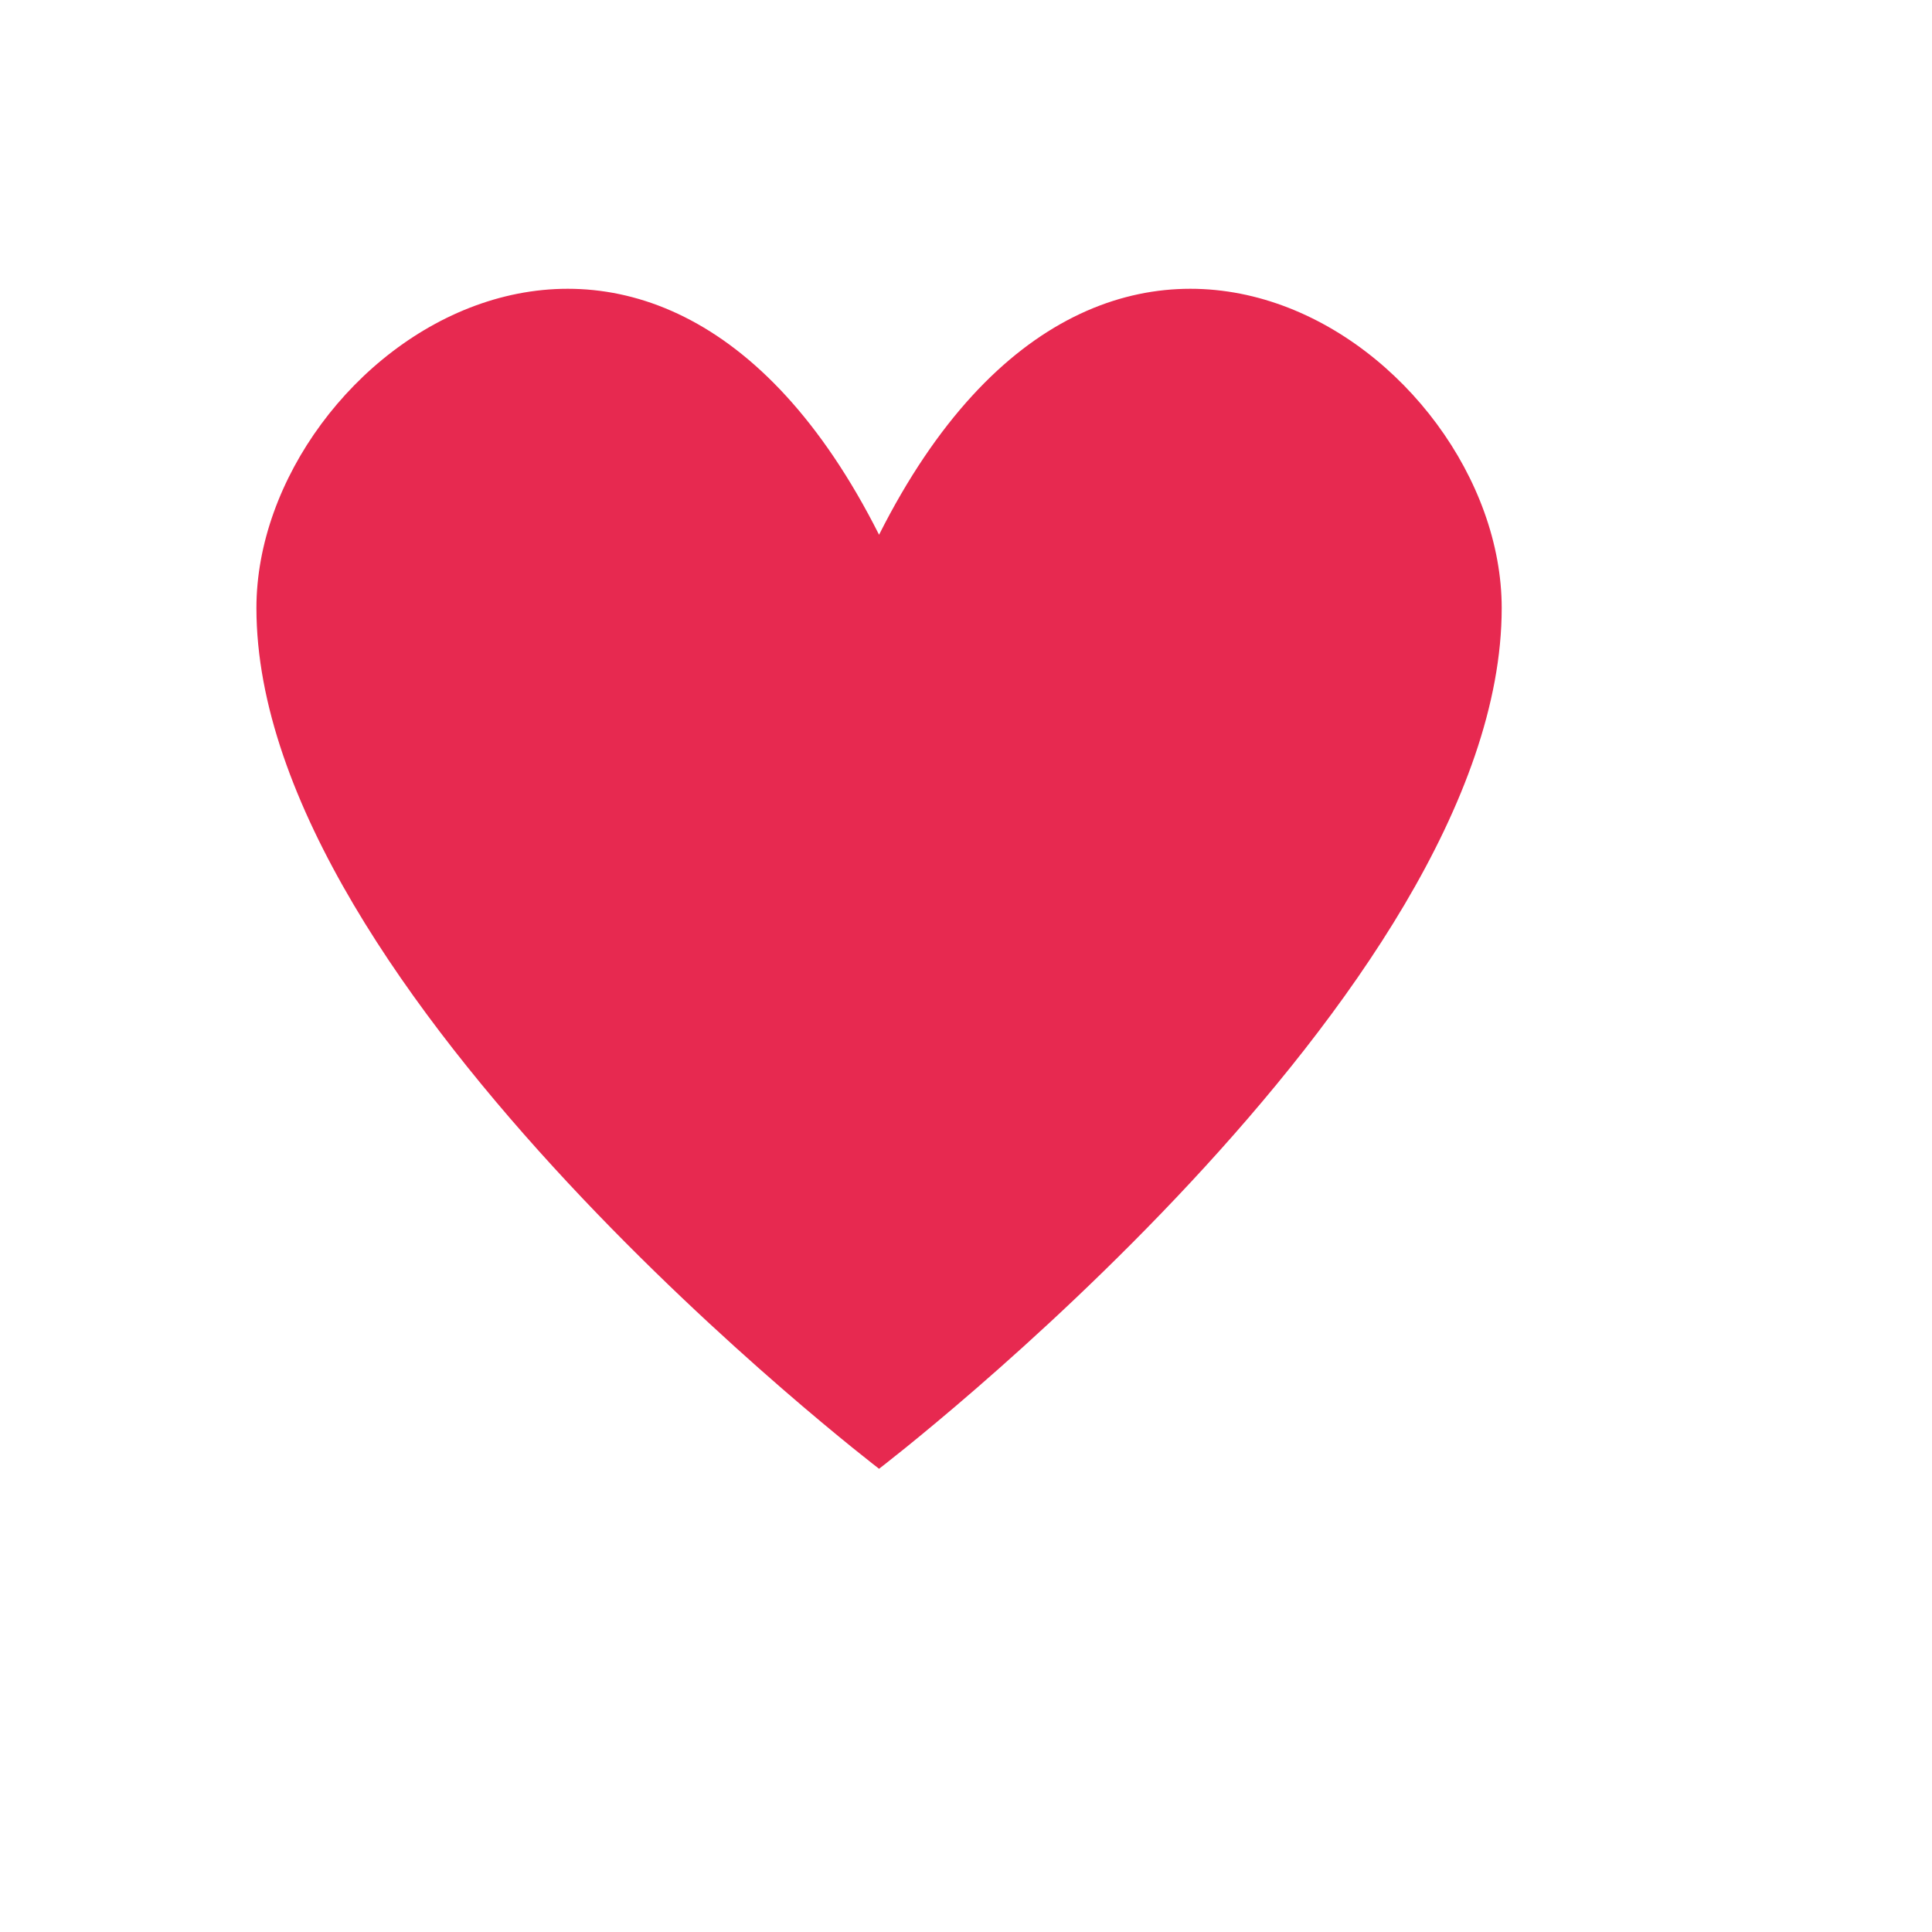
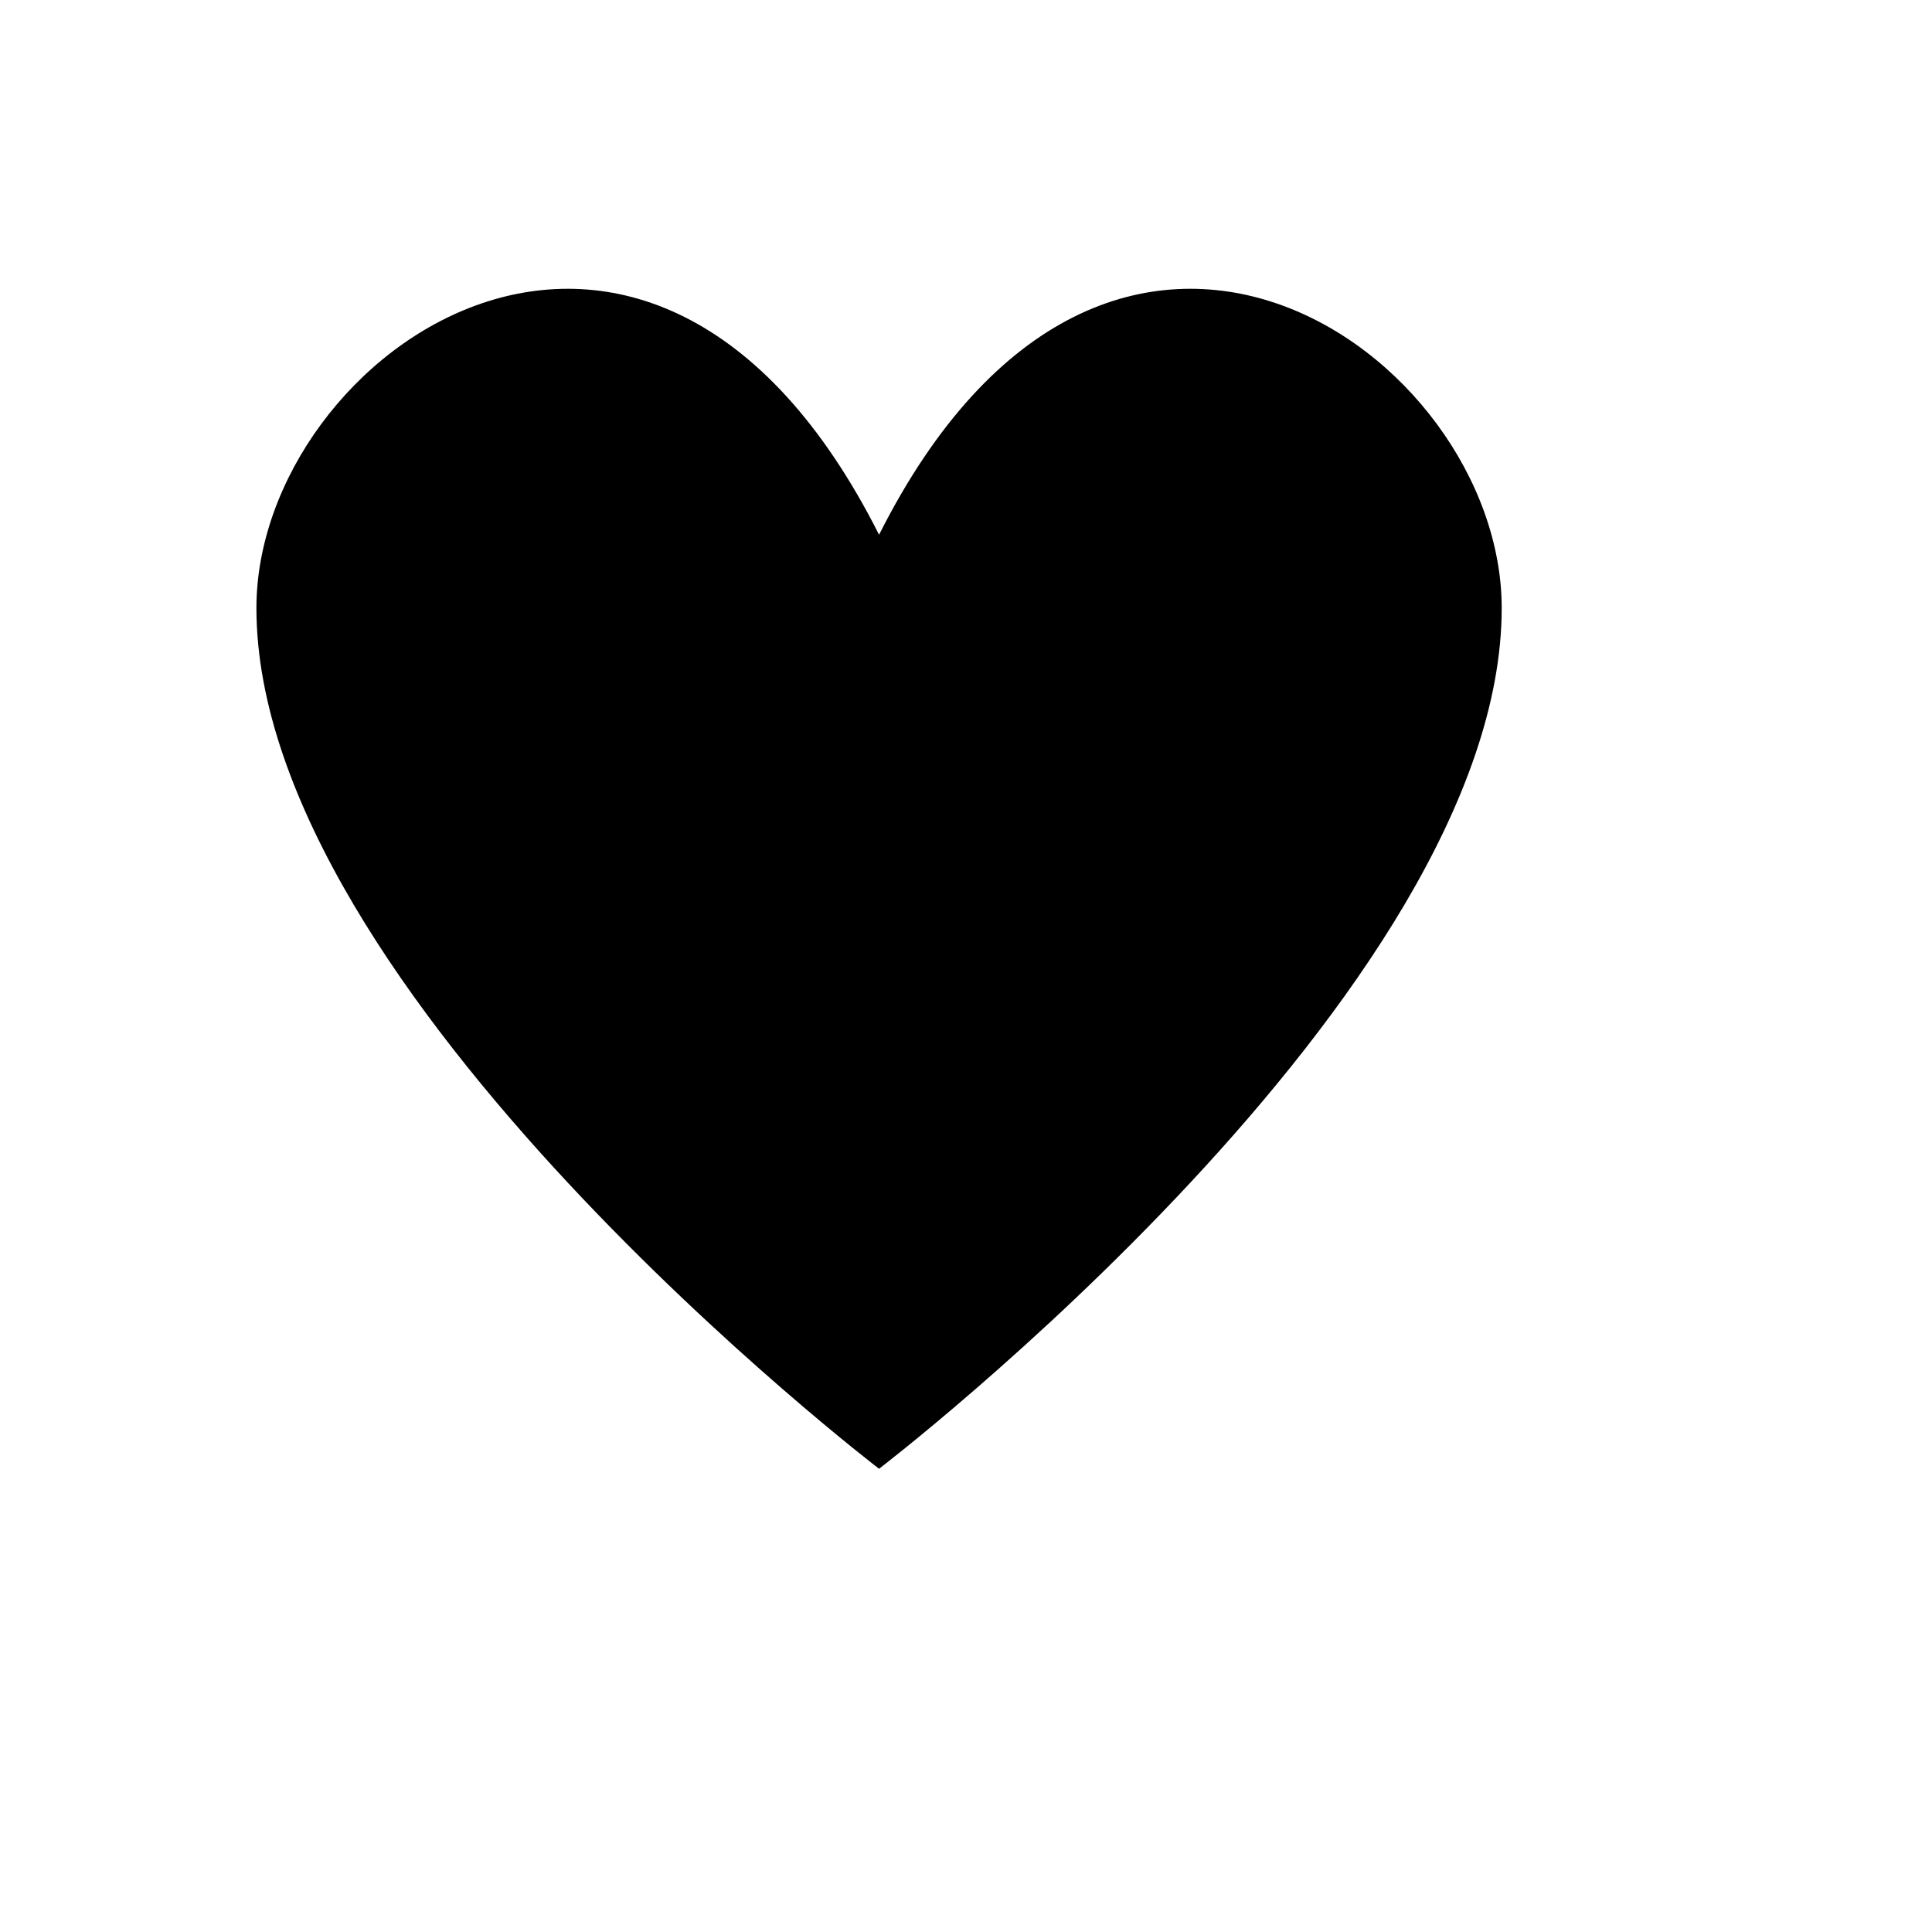
- <svg xmlns="http://www.w3.org/2000/svg" width="50" height="50" xml:space="preserve" overflow="hidden">
+ <svg xmlns="http://www.w3.org/2000/svg" width="50" height="50" xml:space="preserve" overflow="hidden" fill="currentColor">
  <g transform="scale(1.75)">
    <g transform="translate(-905 -123)">
-       <path d="M918 130.908C914.588 124.137 908.792 128.2 908.792 131.992 908.792 137.679 918 144.721 918 144.721 918 144.721 927.208 137.679 927.208 131.992 927.208 128.2 921.412 124.137 918 130.908Z" fill="#E72950" />
+       <path d="M918 130.908C914.588 124.137 908.792 128.2 908.792 131.992 908.792 137.679 918 144.721 918 144.721 918 144.721 927.208 137.679 927.208 131.992 927.208 128.2 921.412 124.137 918 130.908Z" fill="currentColor" />
    </g>
  </g>
</svg>
